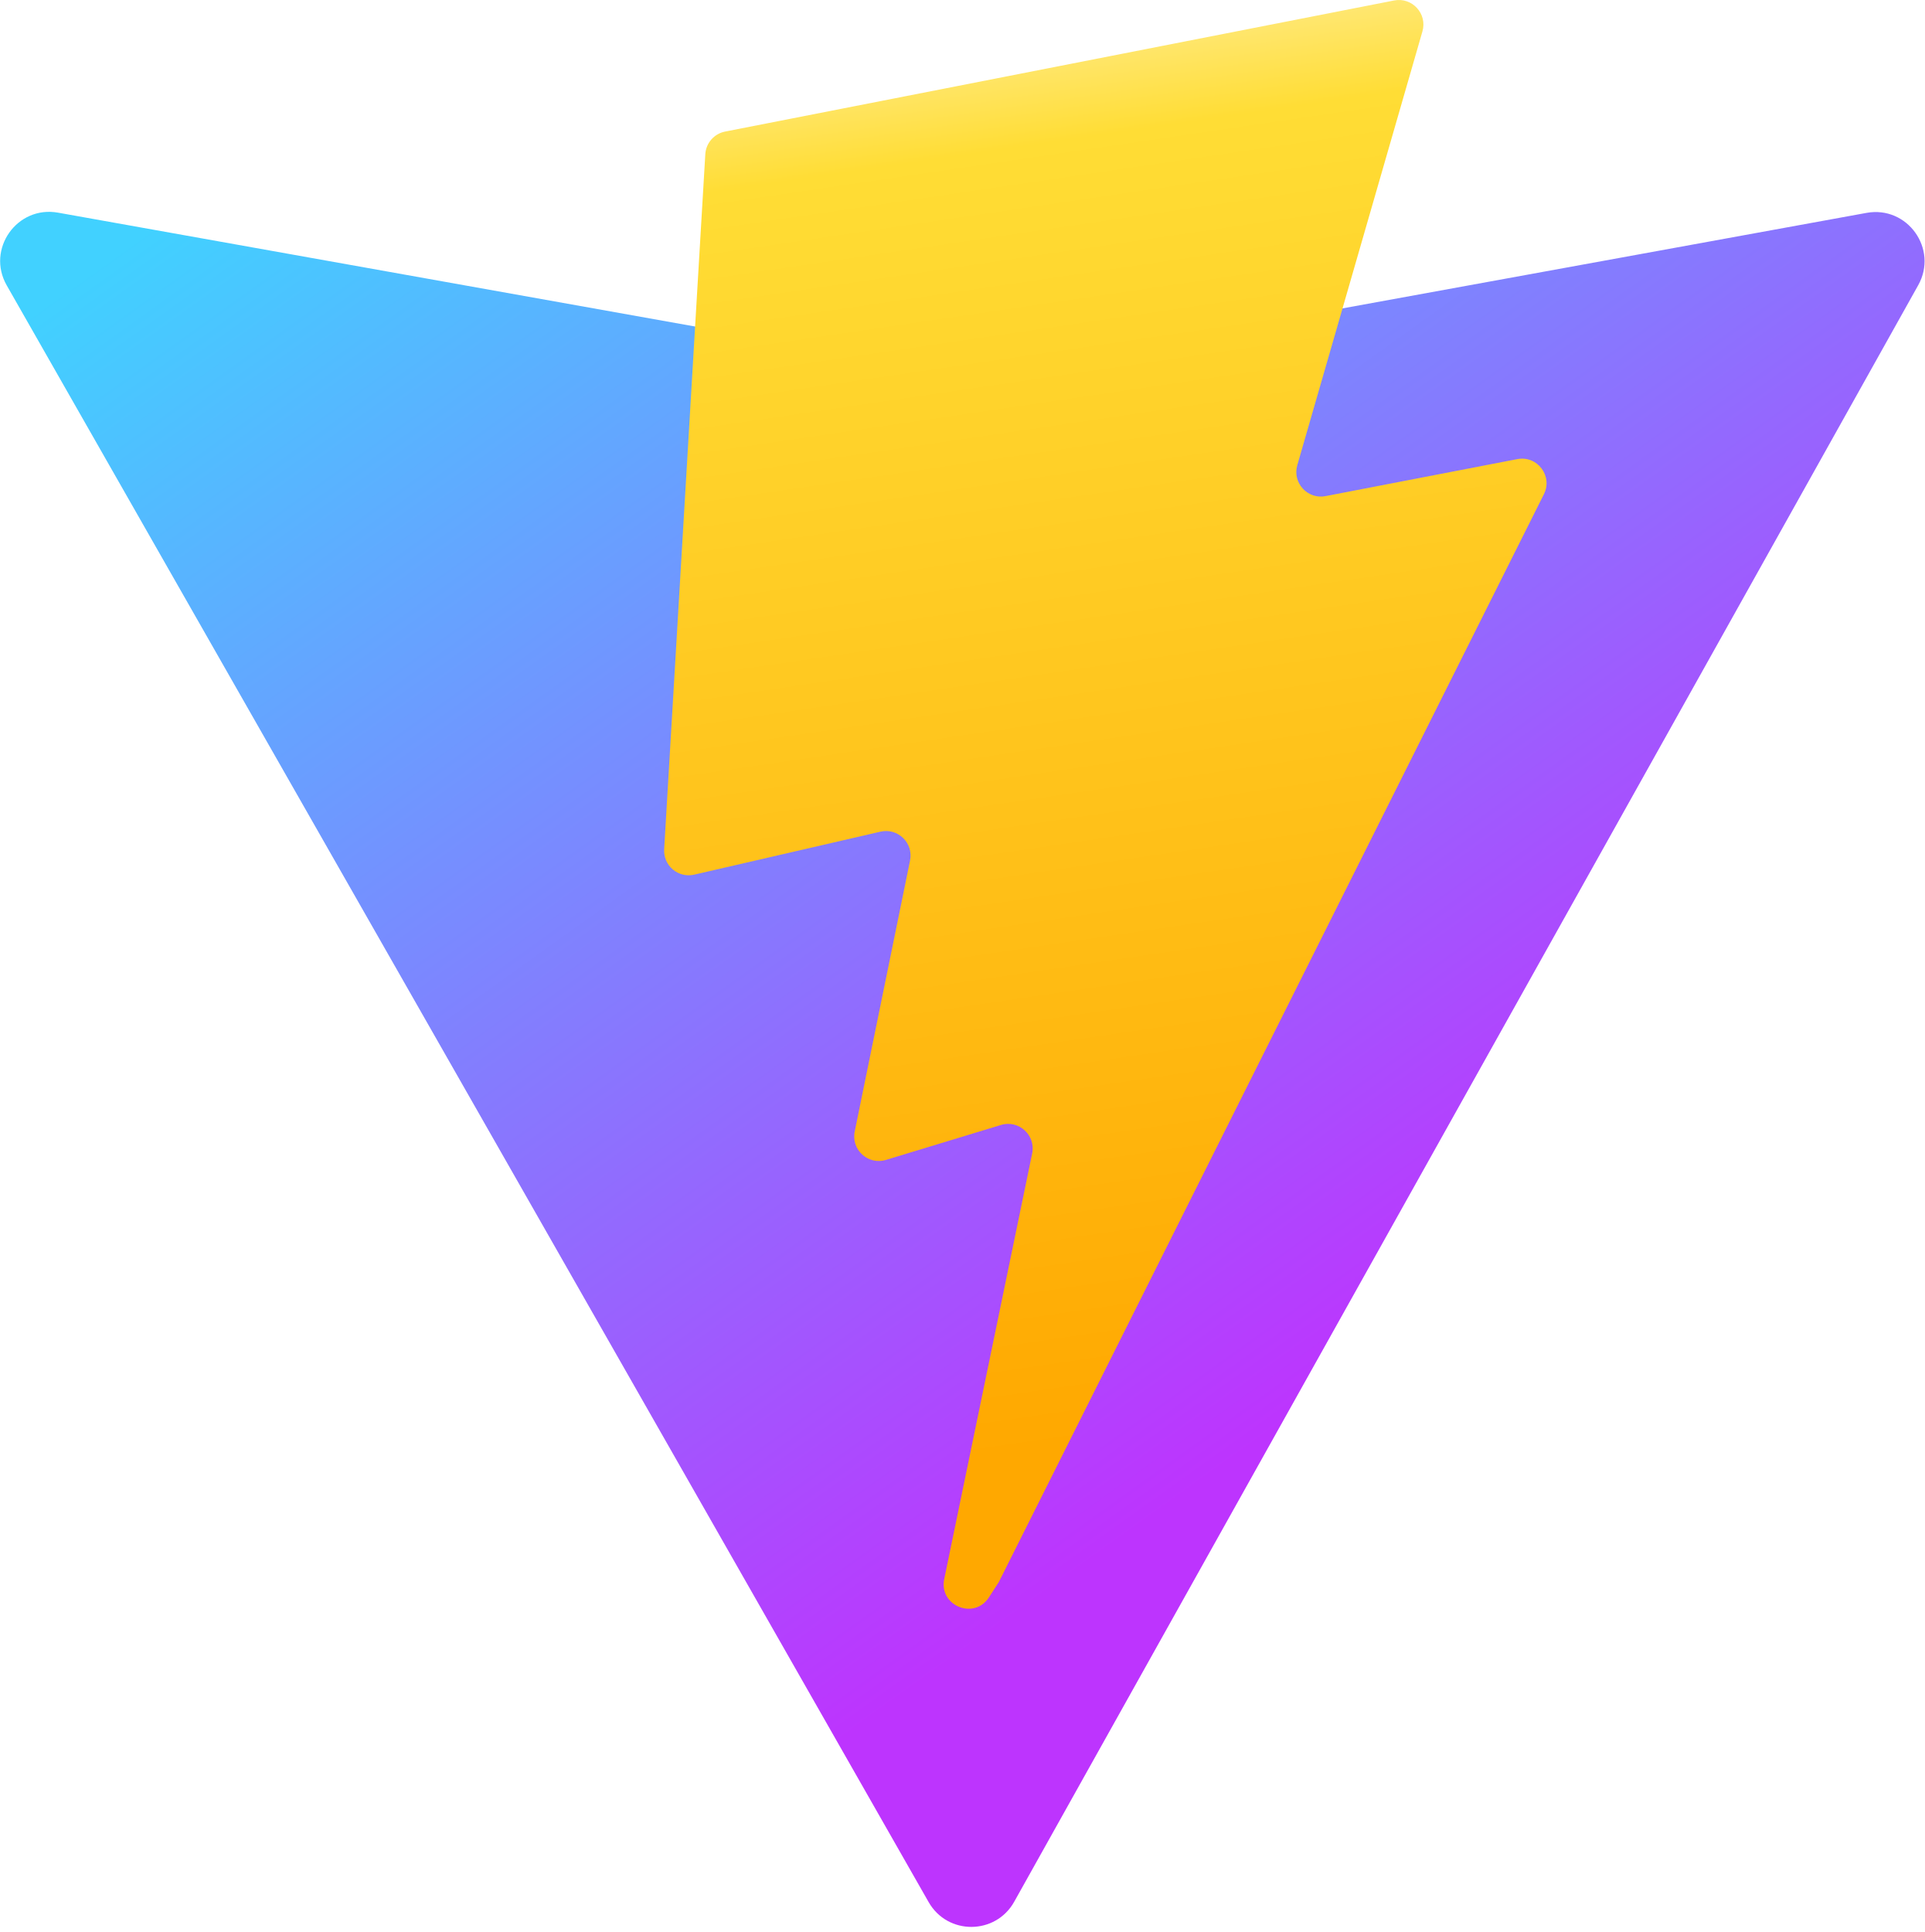
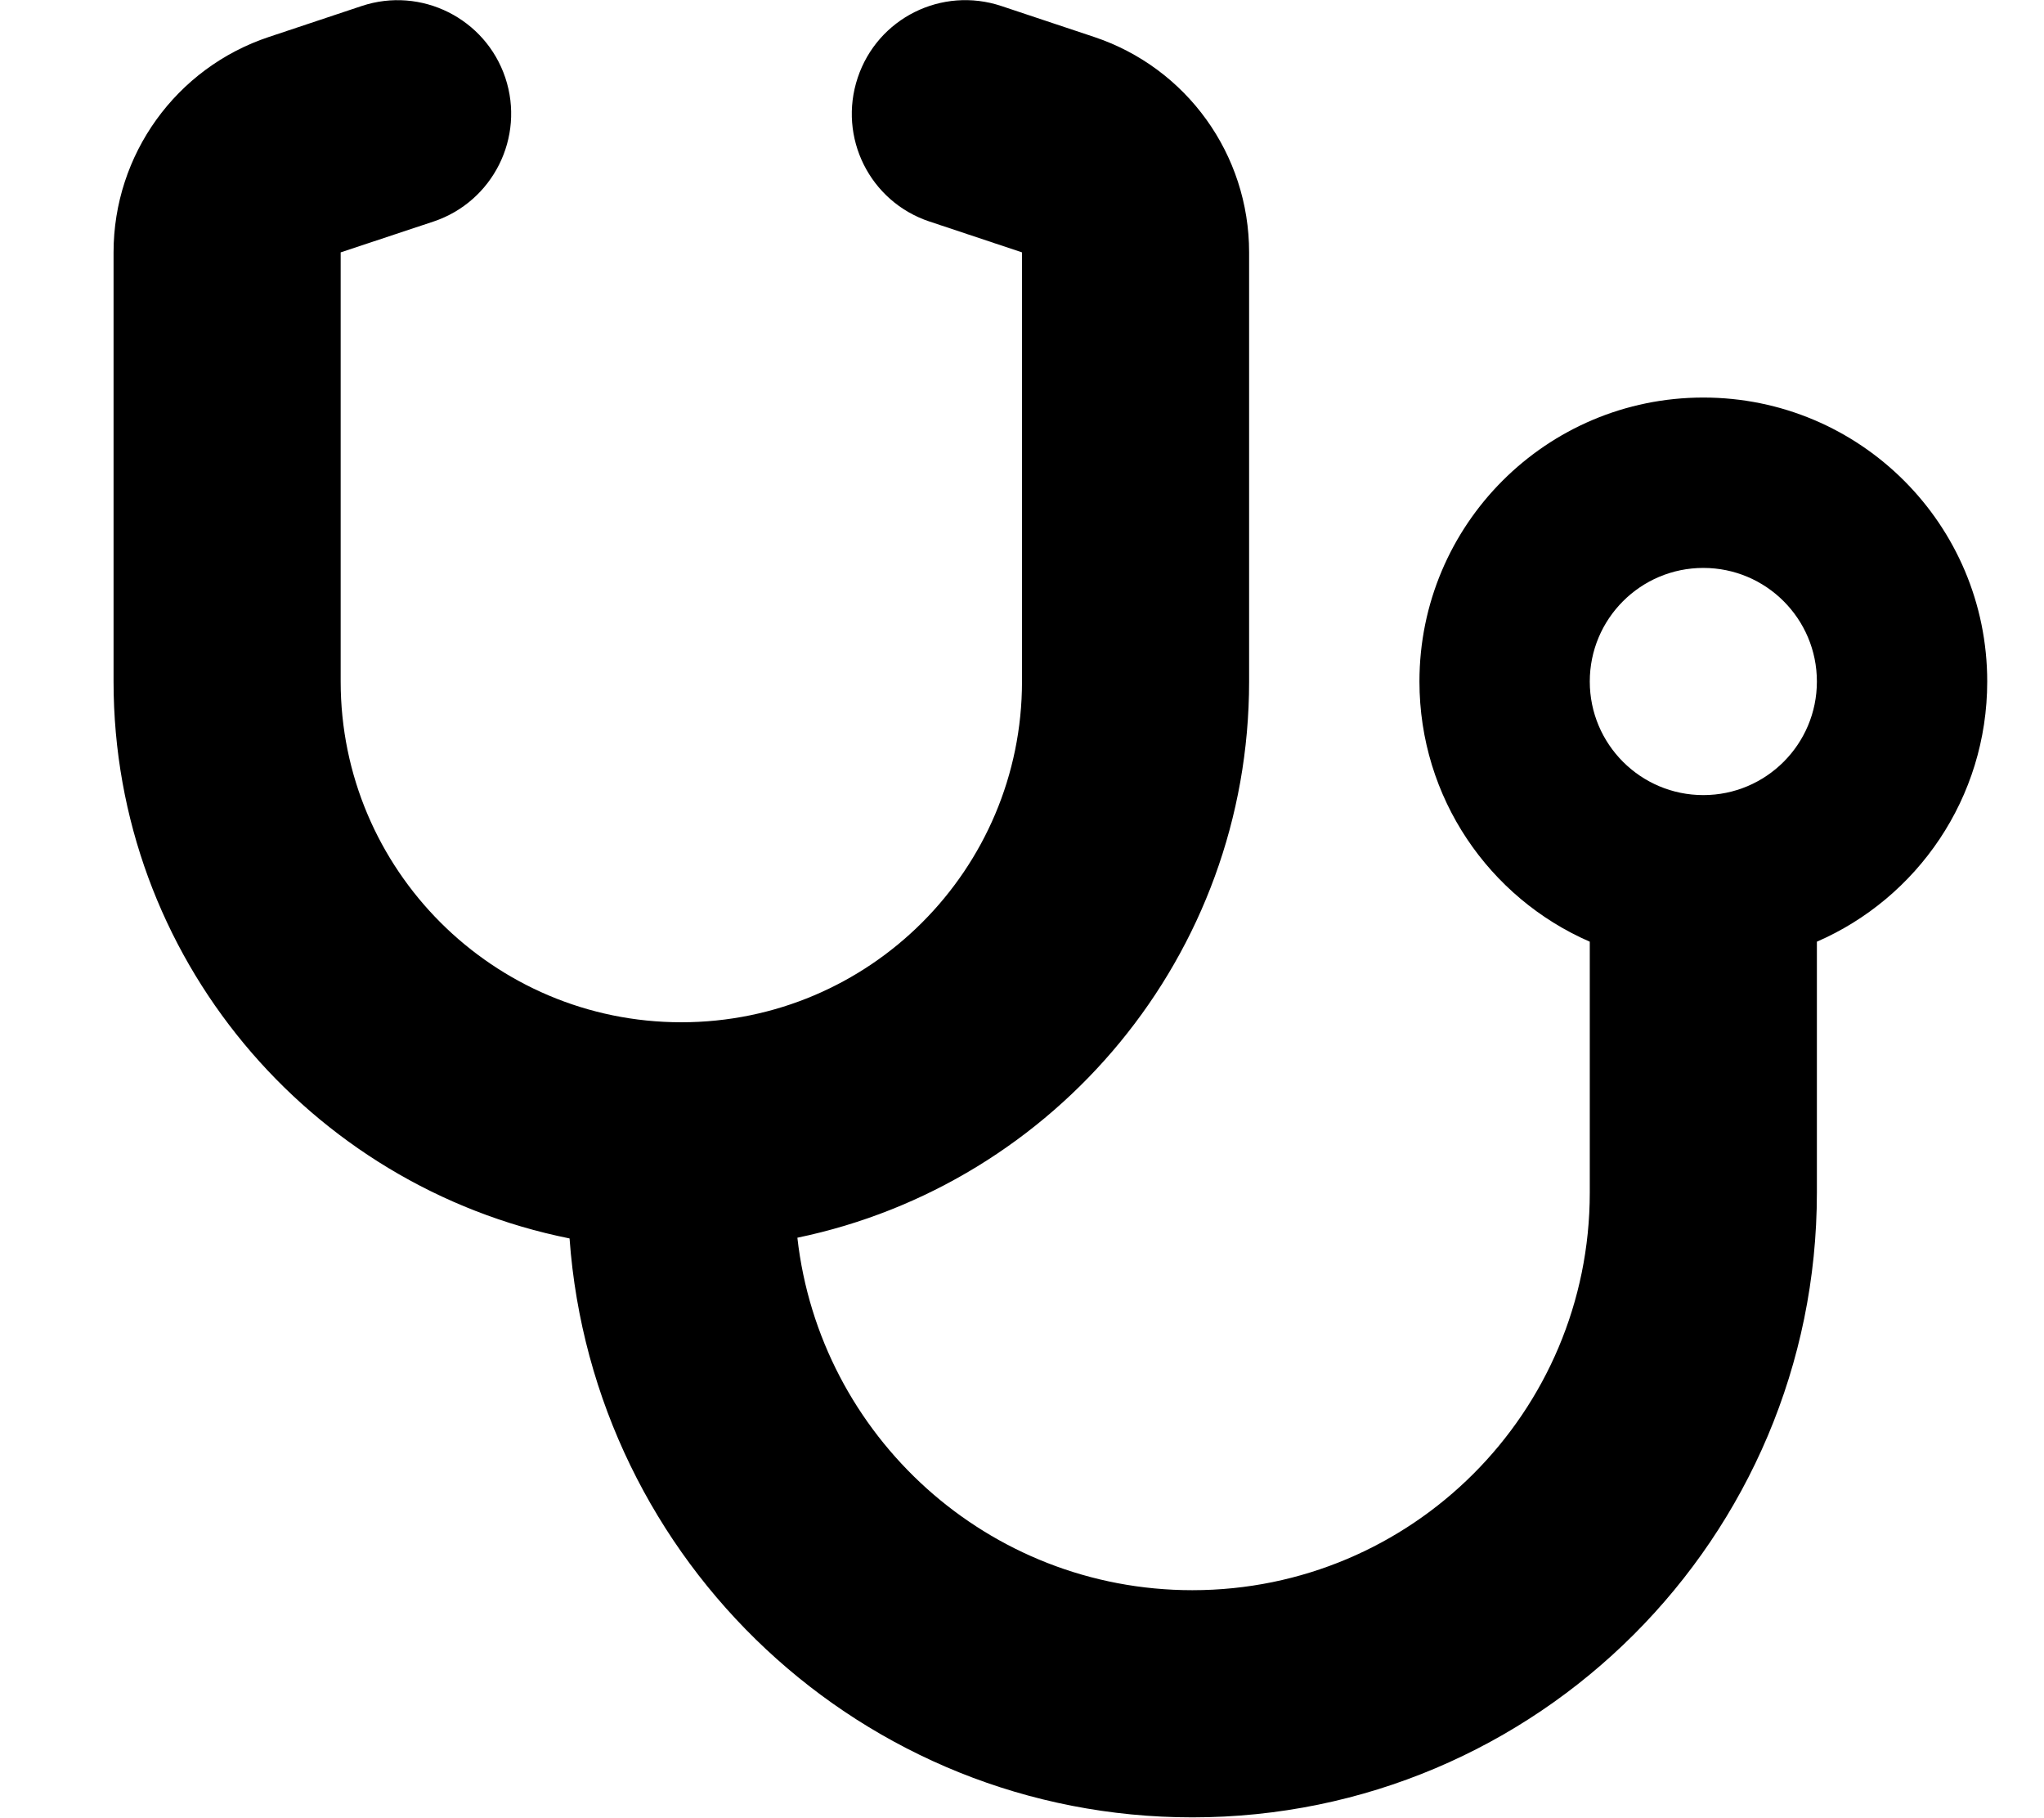
- <svg xmlns="http://www.w3.org/2000/svg" aria-hidden="true" role="img" class="iconify iconify--logos" width="31.88" height="32" preserveAspectRatio="xMidYMid meet" viewBox="0 0 256 257">
-   <defs>
-     <linearGradient id="IconifyId1813088fe1fbc01fb466" x1="-.828%" x2="57.636%" y1="7.652%" y2="78.411%">
-       <stop offset="0%" stop-color="#41D1FF" />
-       <stop offset="100%" stop-color="#BD34FE" />
-     </linearGradient>
-     <linearGradient id="IconifyId1813088fe1fbc01fb467" x1="43.376%" x2="50.316%" y1="2.242%" y2="89.03%">
-       <stop offset="0%" stop-color="#FFEA83" />
-       <stop offset="8.333%" stop-color="#FFDD35" />
-       <stop offset="100%" stop-color="#FFA800" />
-     </linearGradient>
-   </defs>
-   <path fill="url(#IconifyId1813088fe1fbc01fb466)" d="M255.153 37.938L134.897 252.976c-2.483 4.44-8.862 4.466-11.382.048L.875 37.958c-2.746-4.814 1.371-10.646 6.827-9.67l120.385 21.517a6.537 6.537 0 0 0 2.322-.004l117.867-21.483c5.438-.991 9.574 4.796 6.877 9.62Z" />
-   <path fill="url(#IconifyId1813088fe1fbc01fb467)" d="M185.432.063L96.44 17.501a3.268 3.268 0 0 0-2.634 3.014l-5.474 92.456a3.268 3.268 0 0 0 3.997 3.378l24.777-5.718c2.318-.535 4.413 1.507 3.936 3.838l-7.361 36.047c-.495 2.426 1.782 4.5 4.151 3.78l15.304-4.649c2.372-.72 4.652 1.36 4.15 3.788l-11.698 56.621c-.732 3.542 3.979 5.473 5.943 2.437l1.313-2.028l72.516-144.72c1.215-2.423-.88-5.186-3.54-4.672l-25.505 4.922c-2.396.462-4.435-1.77-3.759-4.114l16.646-57.705c.677-2.35-1.37-4.583-3.769-4.113Z" />
+ <svg xmlns="http://www.w3.org/2000/svg" viewBox="0 0 576 512">
+   <path d="M142.4 21.9c5.6 16.8-3.5 34.9-20.2 40.5L96 71.1V192c0 53 43 96 96 96s96-43 96-96V71.1l-26.1-8.7c-16.8-5.6-25.8-23.7-20.2-40.5s23.7-25.8 40.5-20.2l26.1 8.7C334.4 19.1 352 43.5 352 71.1V192c0 77.2-54.6 141.6-127.3 156.7C231 404.6 278.4 448 336 448c61.9 0 112-50.1 112-112V265.3c-28.3-12.3-48-40.5-48-73.3c0-44.2 35.8-80 80-80s80 35.8 80 80c0 32.8-19.7 61-48 73.3V336c0 97.2-78.8 176-176 176c-92.9 0-168.9-71.9-175.5-163.1C87.2 334.2 32 269.6 32 192V71.1c0-27.5 17.6-52 43.8-60.7l26.1-8.7c16.8-5.6 34.9 3.5 40.5 20.2zM480 224a32 32 0 1 0 0-64 32 32 0 1 0 0 64z" />
</svg>
